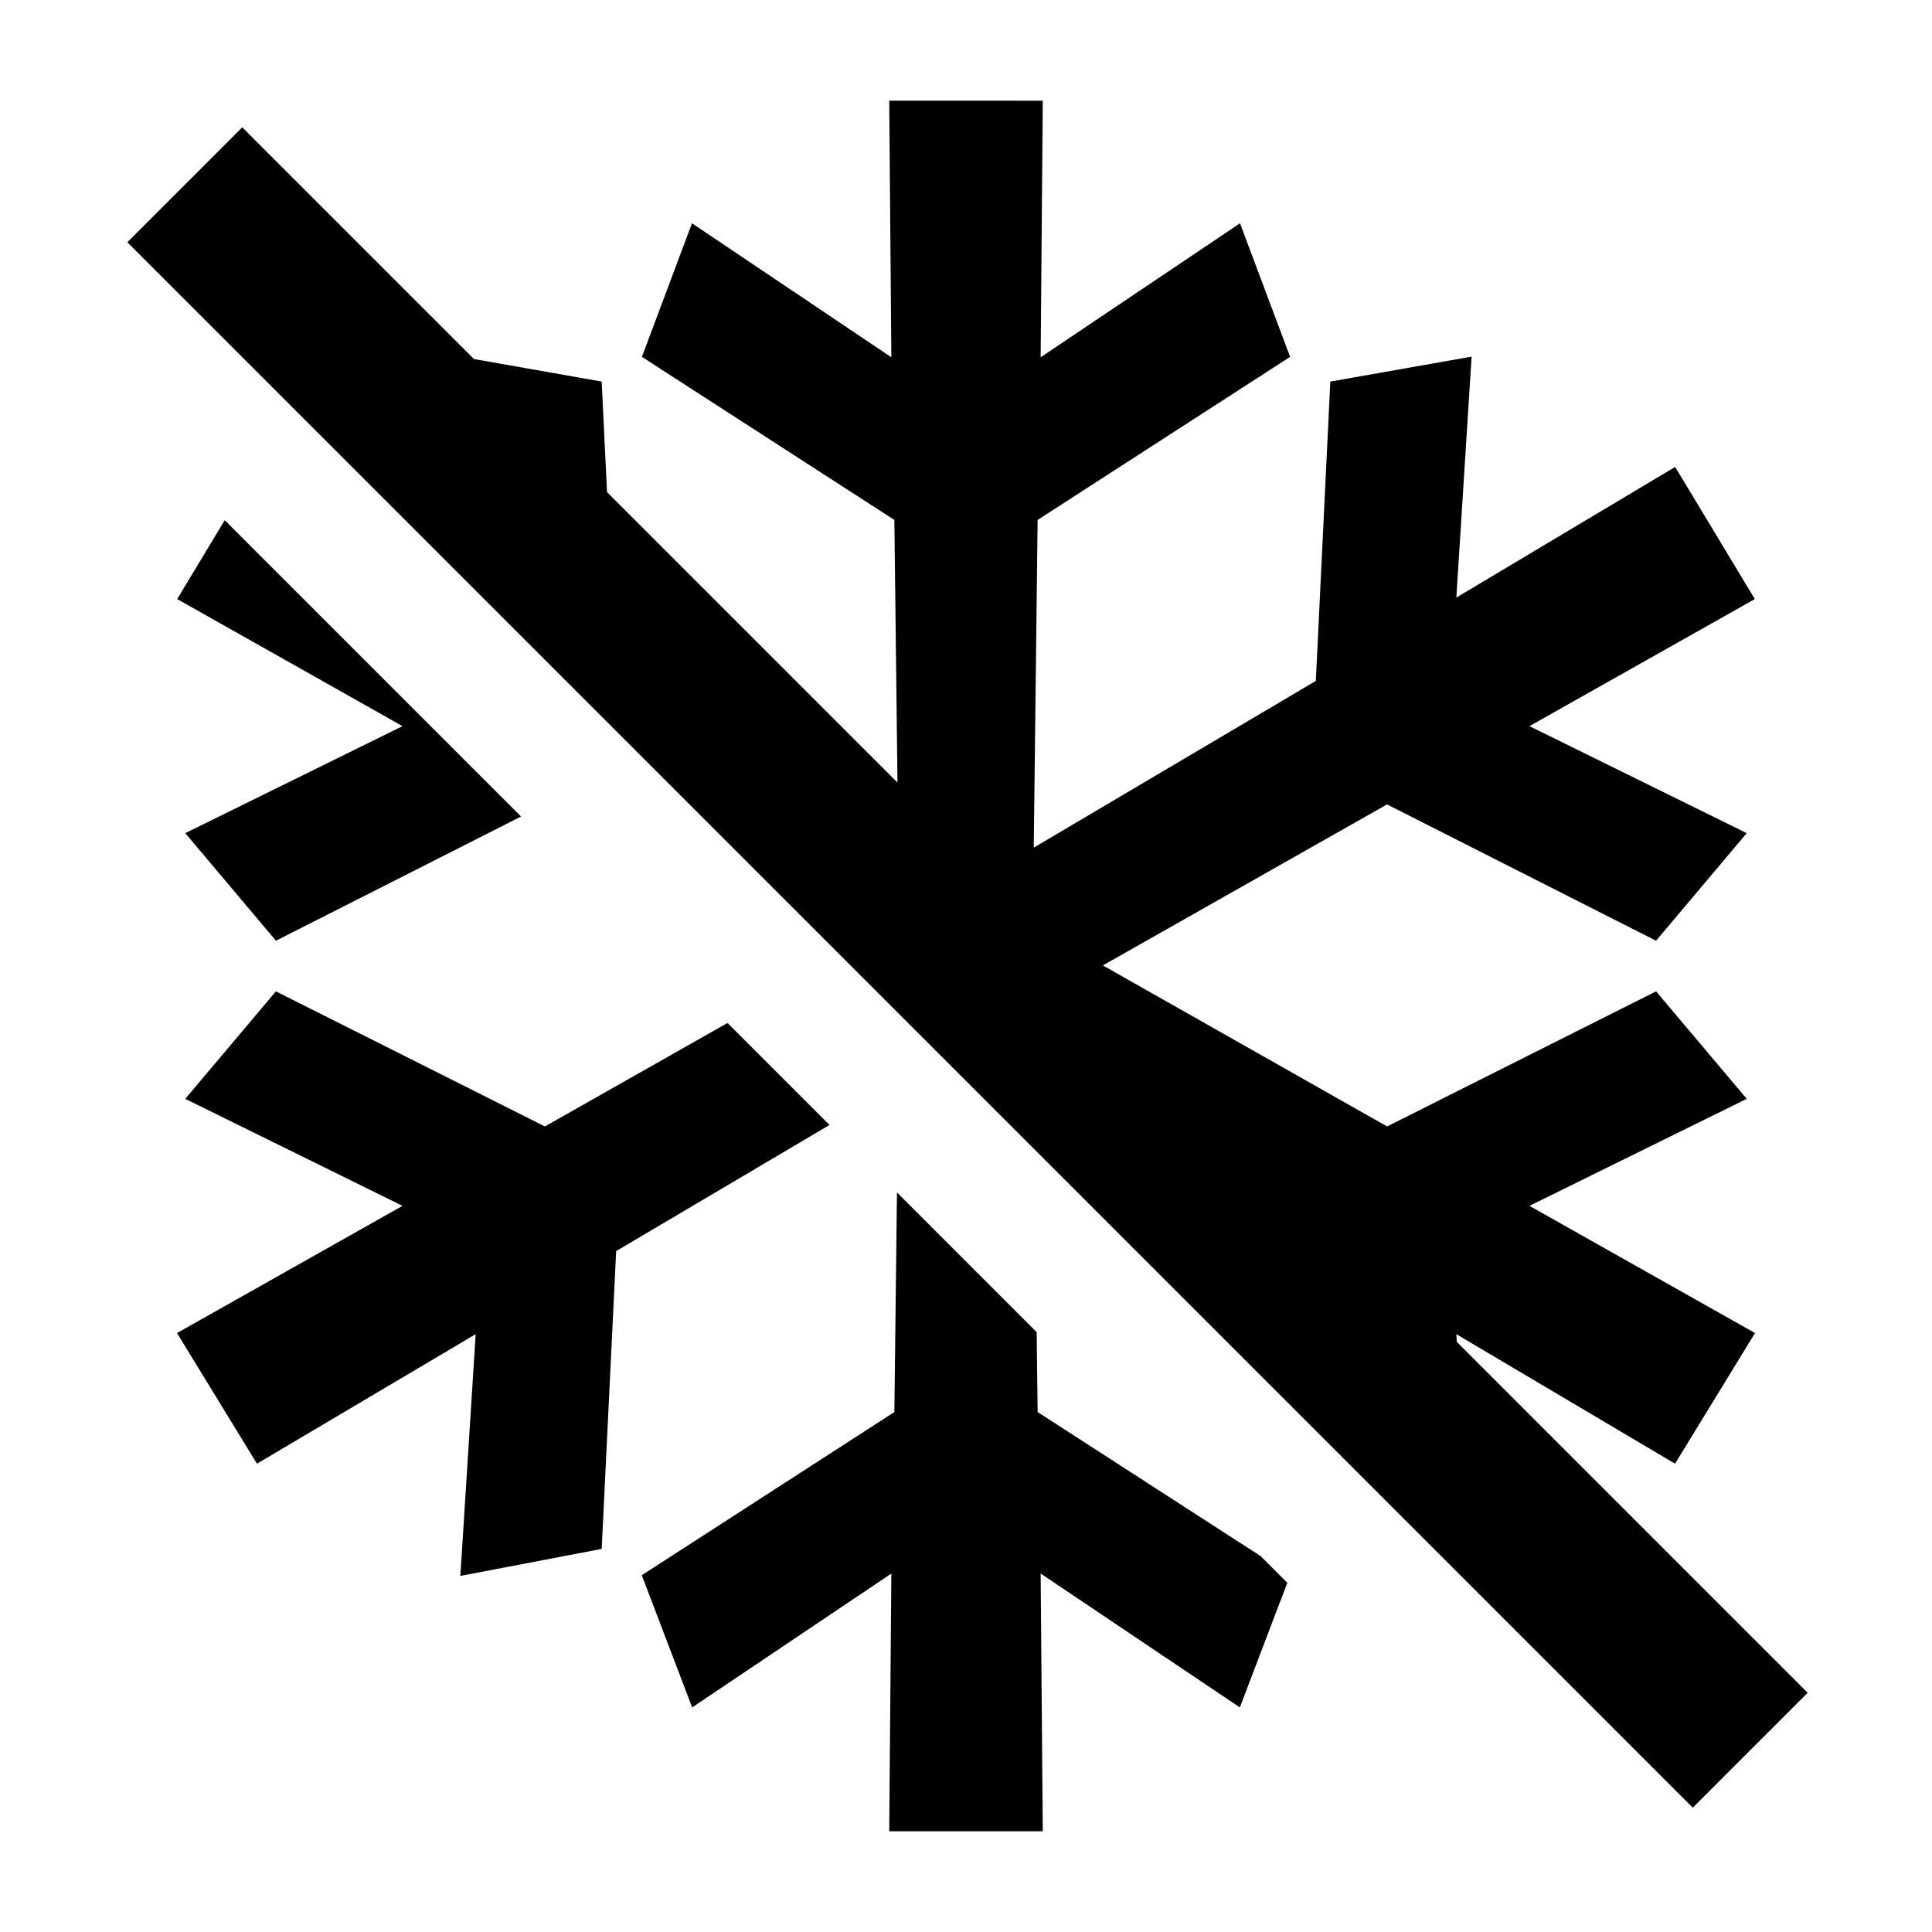
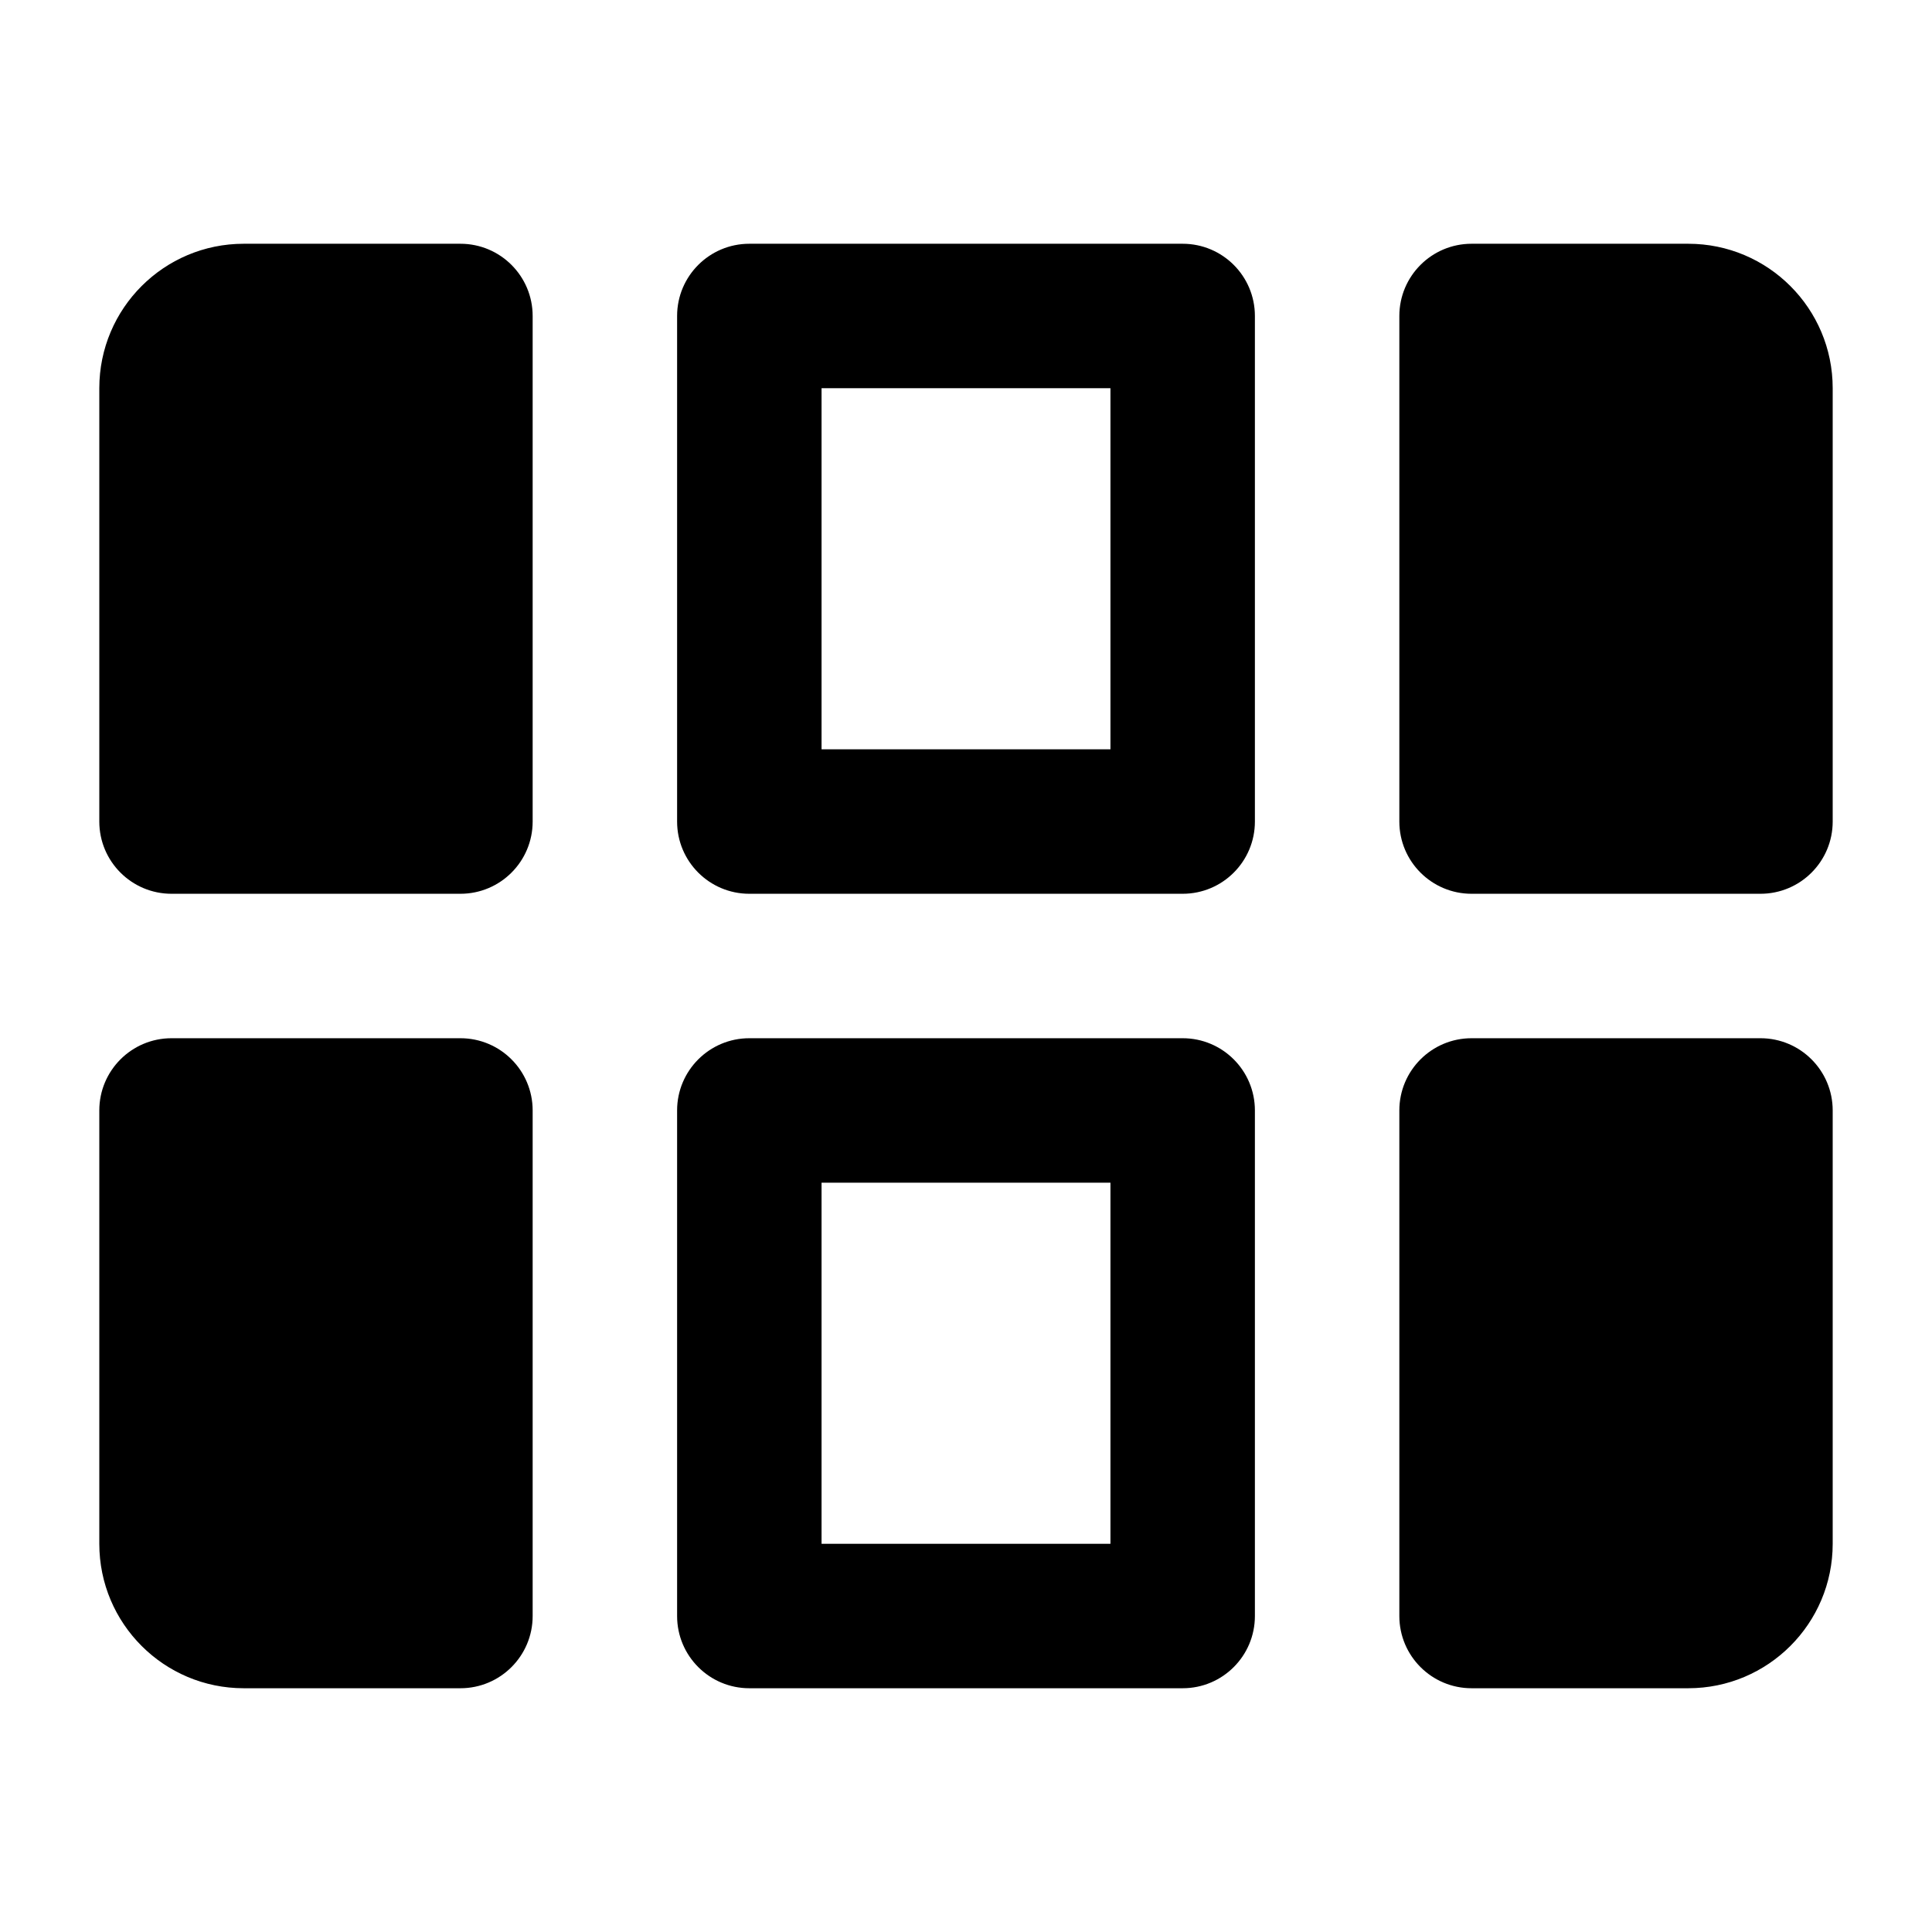
<svg xmlns="http://www.w3.org/2000/svg" height="642" viewBox="0 0 642 642" width="642">
-   <path d="m298.06 396.244 46.427 46.427.315 26.552 74.103 47.866 8.869 8.869-15.776 41.416-66.193-44.491.708 85.656h-51.025l.707-85.656-66.192 44.491-16.737-43.935 83.932-54.216zm48.453-362.783-.708 85.265 66.249-44.528 16.645 44.387-83.897 54.191-1.289 108.893 93.735-55.403 4.814-99.468 46.949-8.285-5.072 80.062 72.711-43.414 26.473 43.906-74.884 42.232 72.2 35.556-30.138 35.745-89.389-45.295-94.43 53.499 94.451 53.511 89.386-44.893 30.12 35.723-72.2 35.555 74.943 42.266-26.569 43.418-72.679-43.044.162 2.571 116.589 116.588-38.184 38.184-520.184-520.184 38.184-38.184 76.989 76.99 42.449 7.492 1.777 36.734 96.514 96.514-1.032-87.27-83.896-54.191 16.645-44.387 66.248 44.528-.707-85.265zm-254.832 295.961 89.385 44.893 60.683-34.381 33.895 33.895-70.895 41.904-4.808 98.963-46.965 8.979 5.088-80.334-72.678 43.044-26.569-43.418 74.942-42.266-72.199-35.555zm-17.003-156.56 98.467 98.467-81.445 41.271-30.138-35.745 72.199-35.556-74.883-42.232z" />
+   <path d="m393 345c13.255 0 24 10.745 24 24v168c0 13.255-10.745 24-24 24h-144c-13.255 0-24-10.745-24-24v-168c0-13.255 10.745-24 24-24zm192 0c13.255 0 24 10.745 24 24v144c0 26.51-21.49 48-48 48h-72c-13.255 0-24-10.745-24-24v-168c0-13.255 10.745-24 24-24zm-432 0c13.255 0 24 10.745 24 24v168c0 13.255-10.745 24-24 24h-72c-26.51 0-48-21.49-48-48v-144c0-13.255 10.745-24 24-24zm216 48h-96v120h96zm24-312c13.255 0 24 10.745 24 24v168c0 13.255-10.745 24-24 24h-144c-13.255 0-24-10.745-24-24v-168c0-13.255 10.745-24 24-24zm168 0c26.51 0 48 21.49 48 48v144c0 13.255-10.745 24-24 24h-96c-13.255 0-24-10.745-24-24v-168c0-13.255 10.745-24 24-24zm-408 0c13.255 0 24 10.745 24 24v168c0 13.255-10.745 24-24 24h-96c-13.255 0-24-10.745-24-24v-144c0-26.51 21.49-48 48-48zm216 48h-96v120h96z" fill-rule="evenodd" />
</svg>
